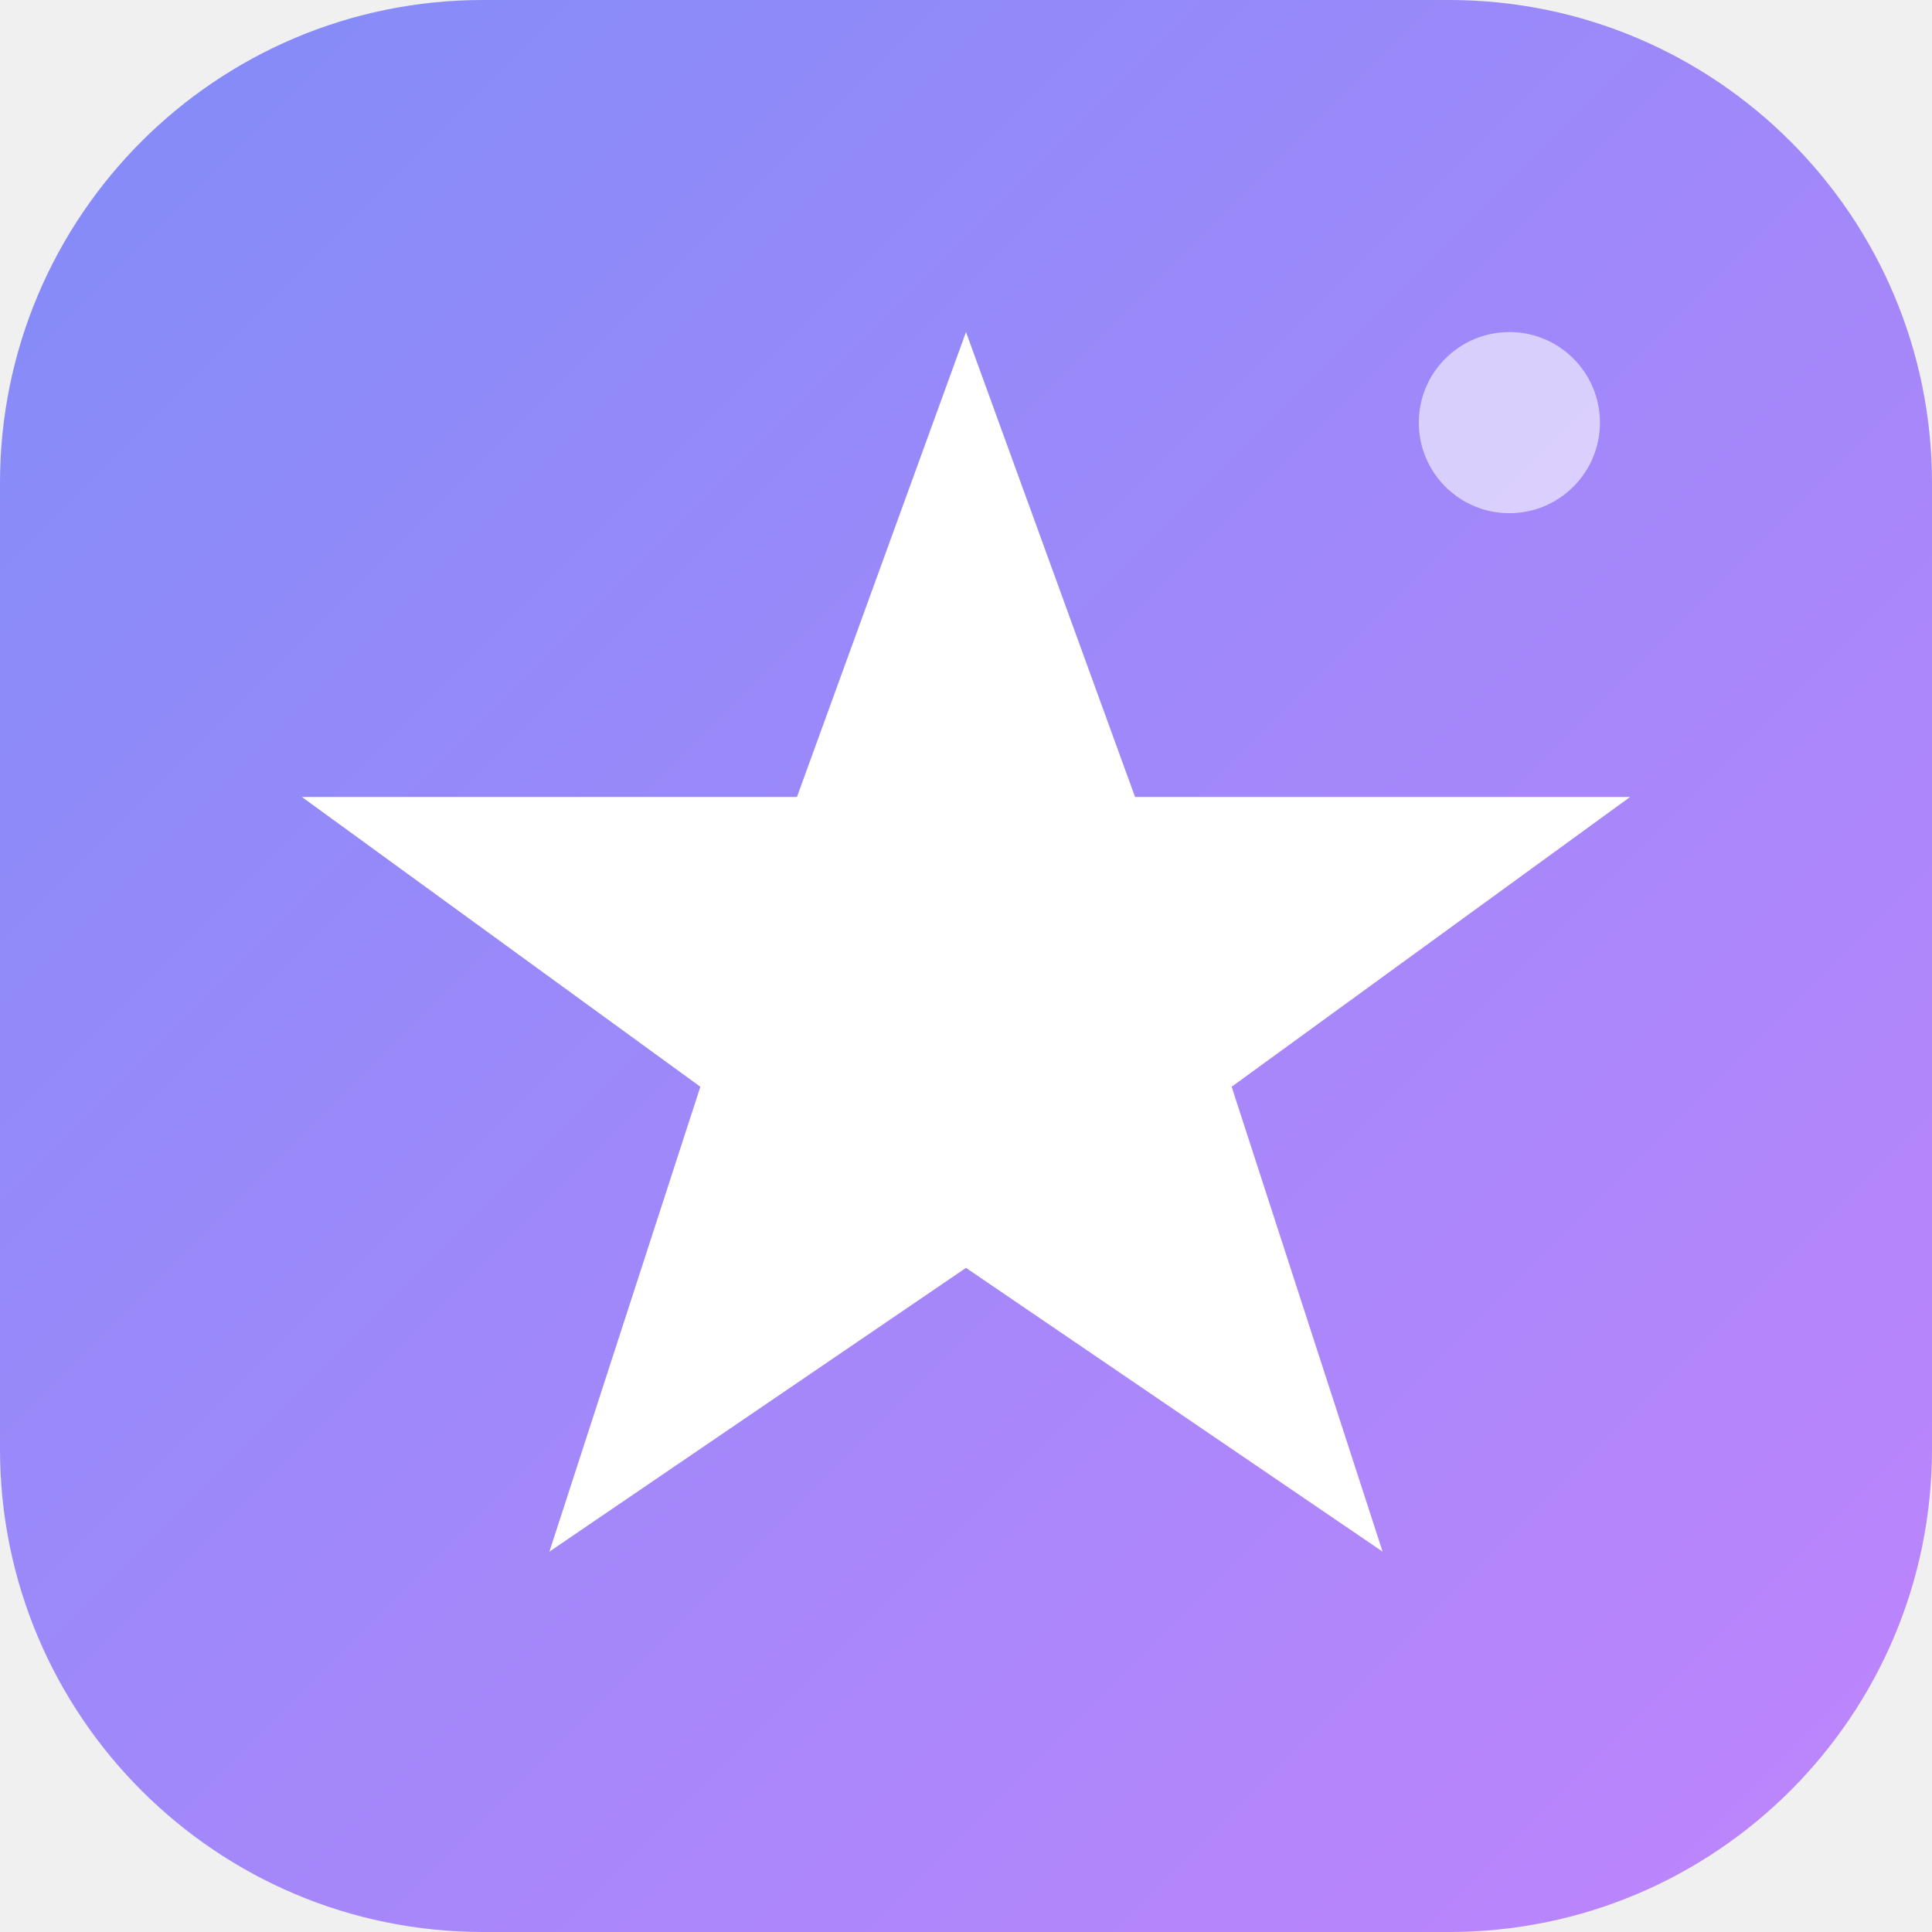
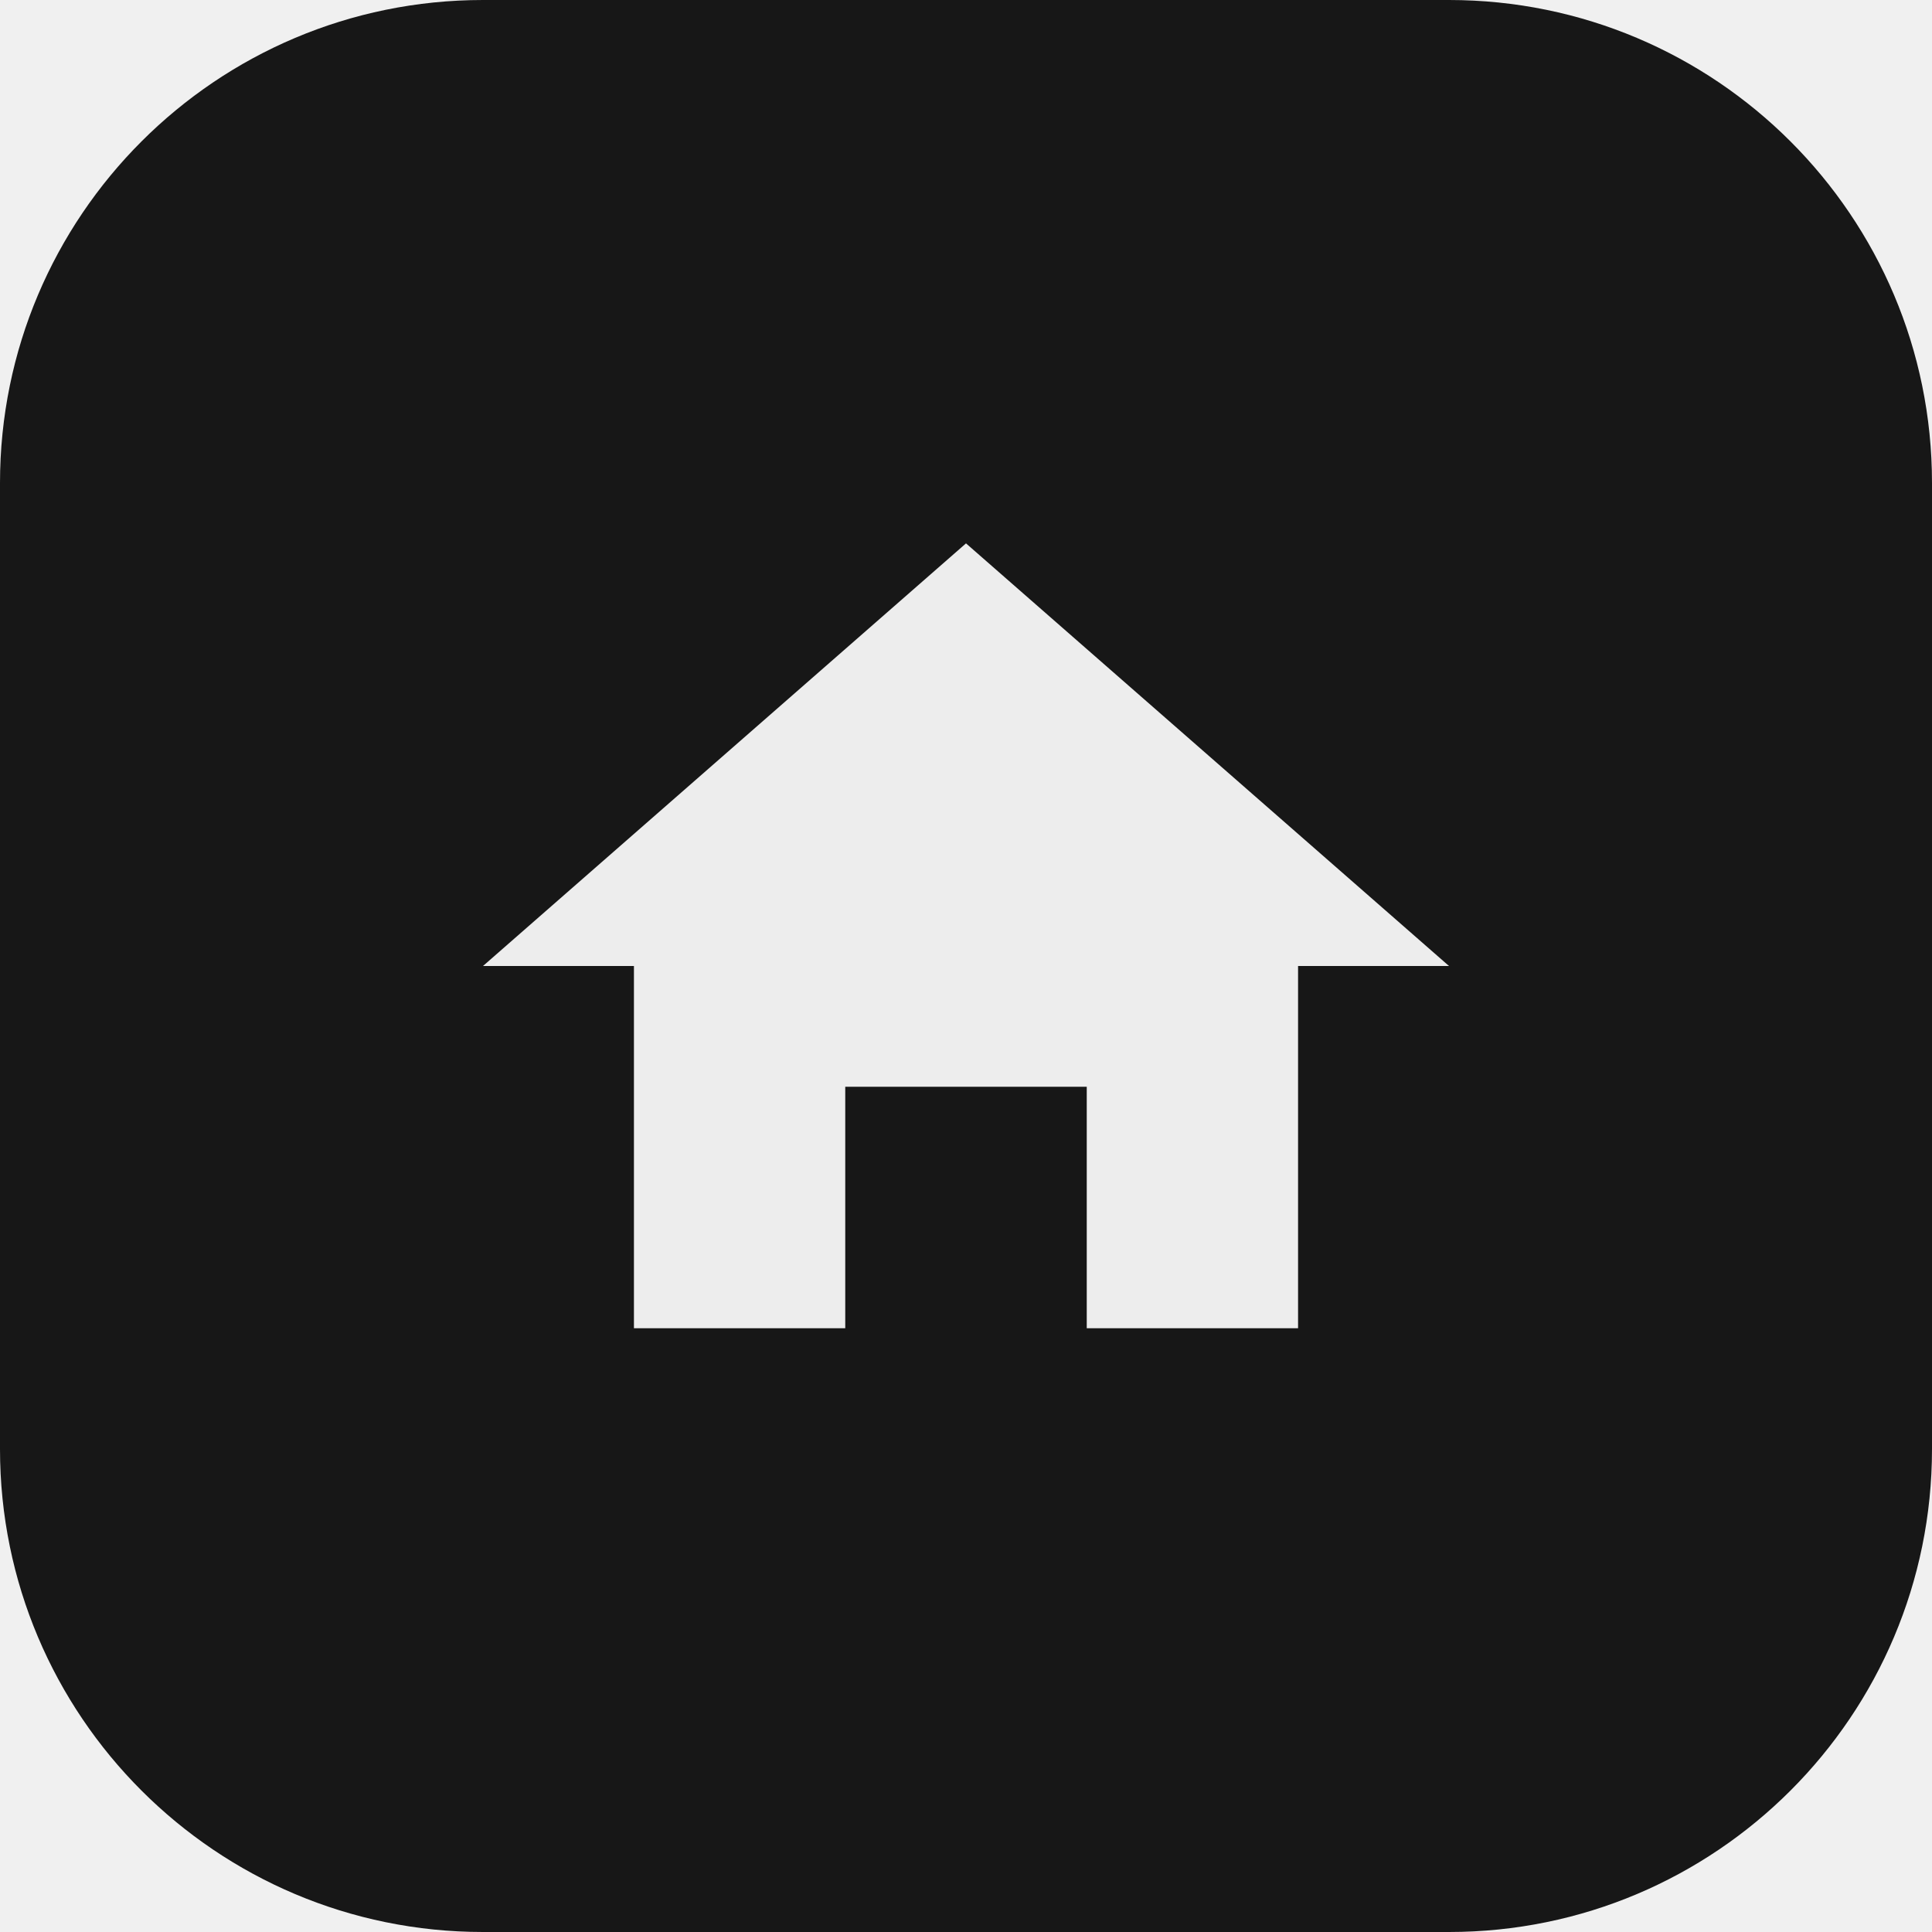
- <svg xmlns="http://www.w3.org/2000/svg" width="32" height="32" viewBox="0 0 32 32" fill="none">
-   <defs>
-     <linearGradient id="grad" x1="0%" y1="0%" x2="100%" y2="100%">
-       <stop offset="0%" style="stop-color:#818cf8;stop-opacity:1" />
-       <stop offset="100%" style="stop-color:#c084fc;stop-opacity:1" />
-     </linearGradient>
-   </defs>
-   <rect width="32" height="32" rx="8" fill="url(#grad)" />
-   <path d="M16 5.5L18.8 13.2H27L20.4 18L22.9 25.7L16 21L9.1 25.7L11.6 18L5 13.2H13.2L16 5.5Z" fill="white" />
-   <circle cx="25" cy="7" r="1.5" fill="white" opacity="0.6">
-     <animate attributeName="opacity" values="0.2;0.8;0.2" dur="2s" repeatCount="indefinite" />
-   </circle>
+ <svg xmlns="http://www.w3.org/2000/svg" width="32" height="32" viewBox="0 0 32 32">
+   <rect width="32" height="32" rx="8" fill="#171717" />
+   <path d="M14 22v-4h4v4h3.5v-6h2.5L16 9 8 16h2.5v6H14z" fill="#ededed" />
</svg>
